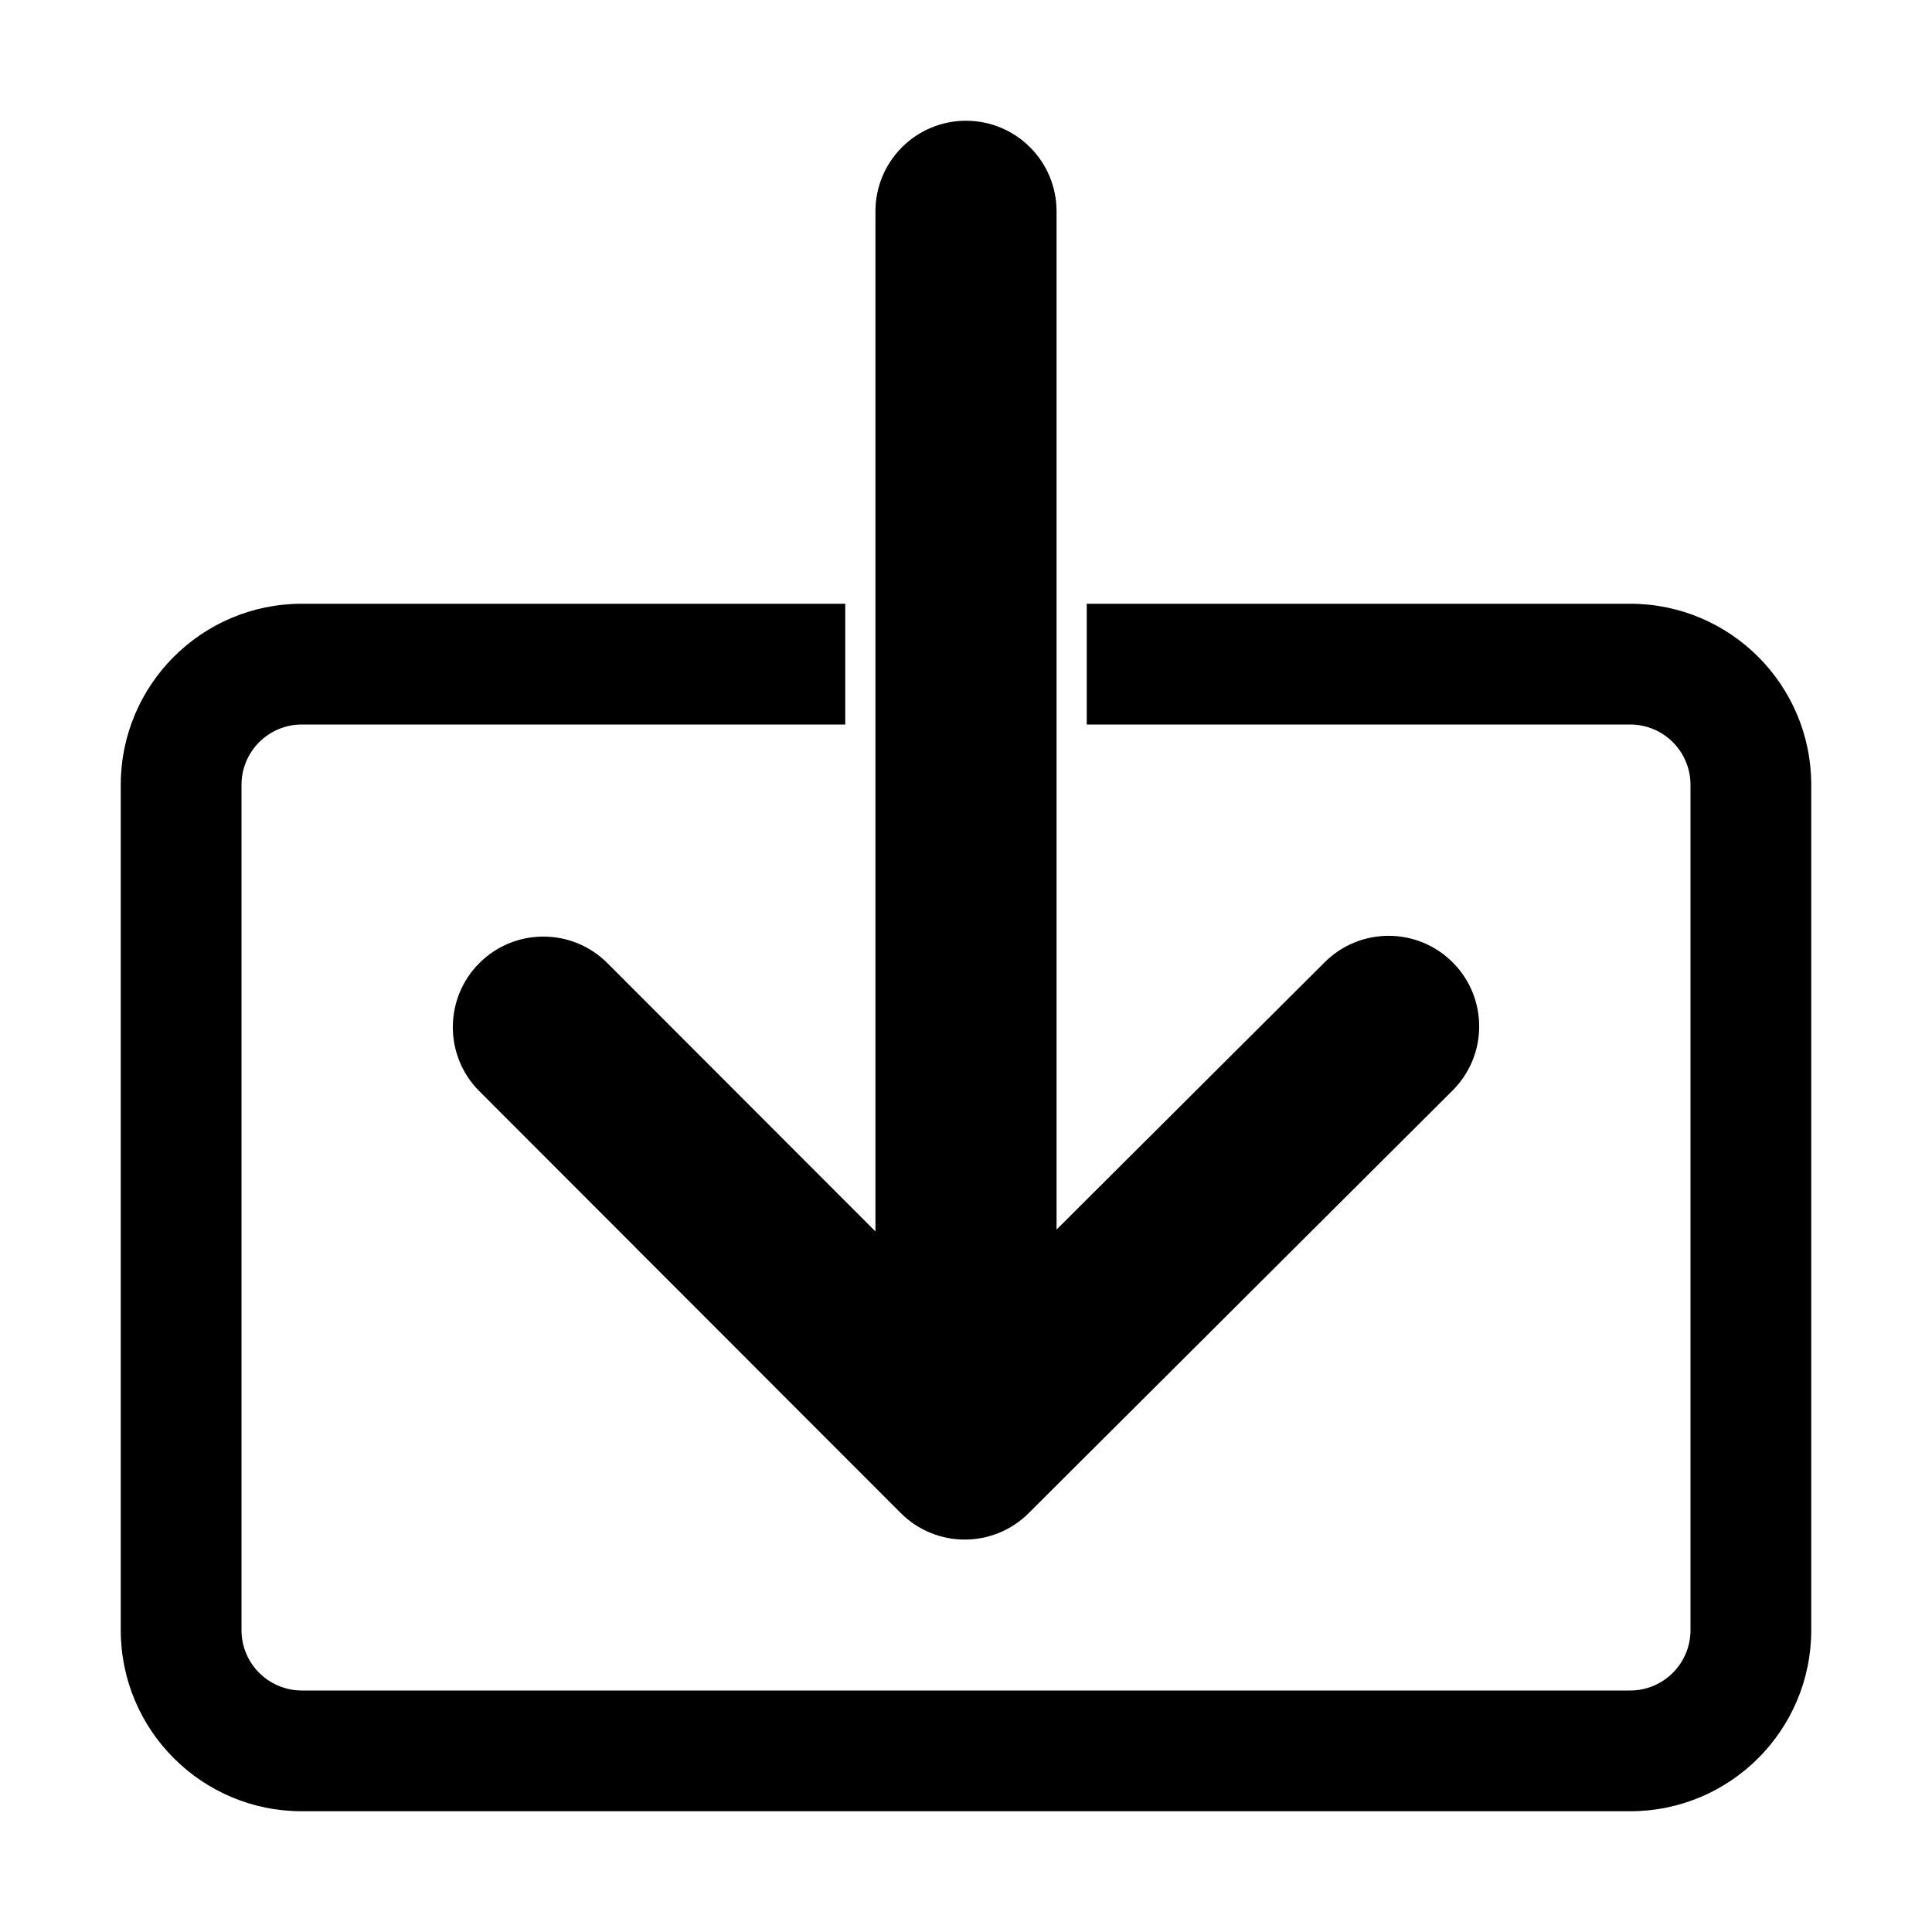
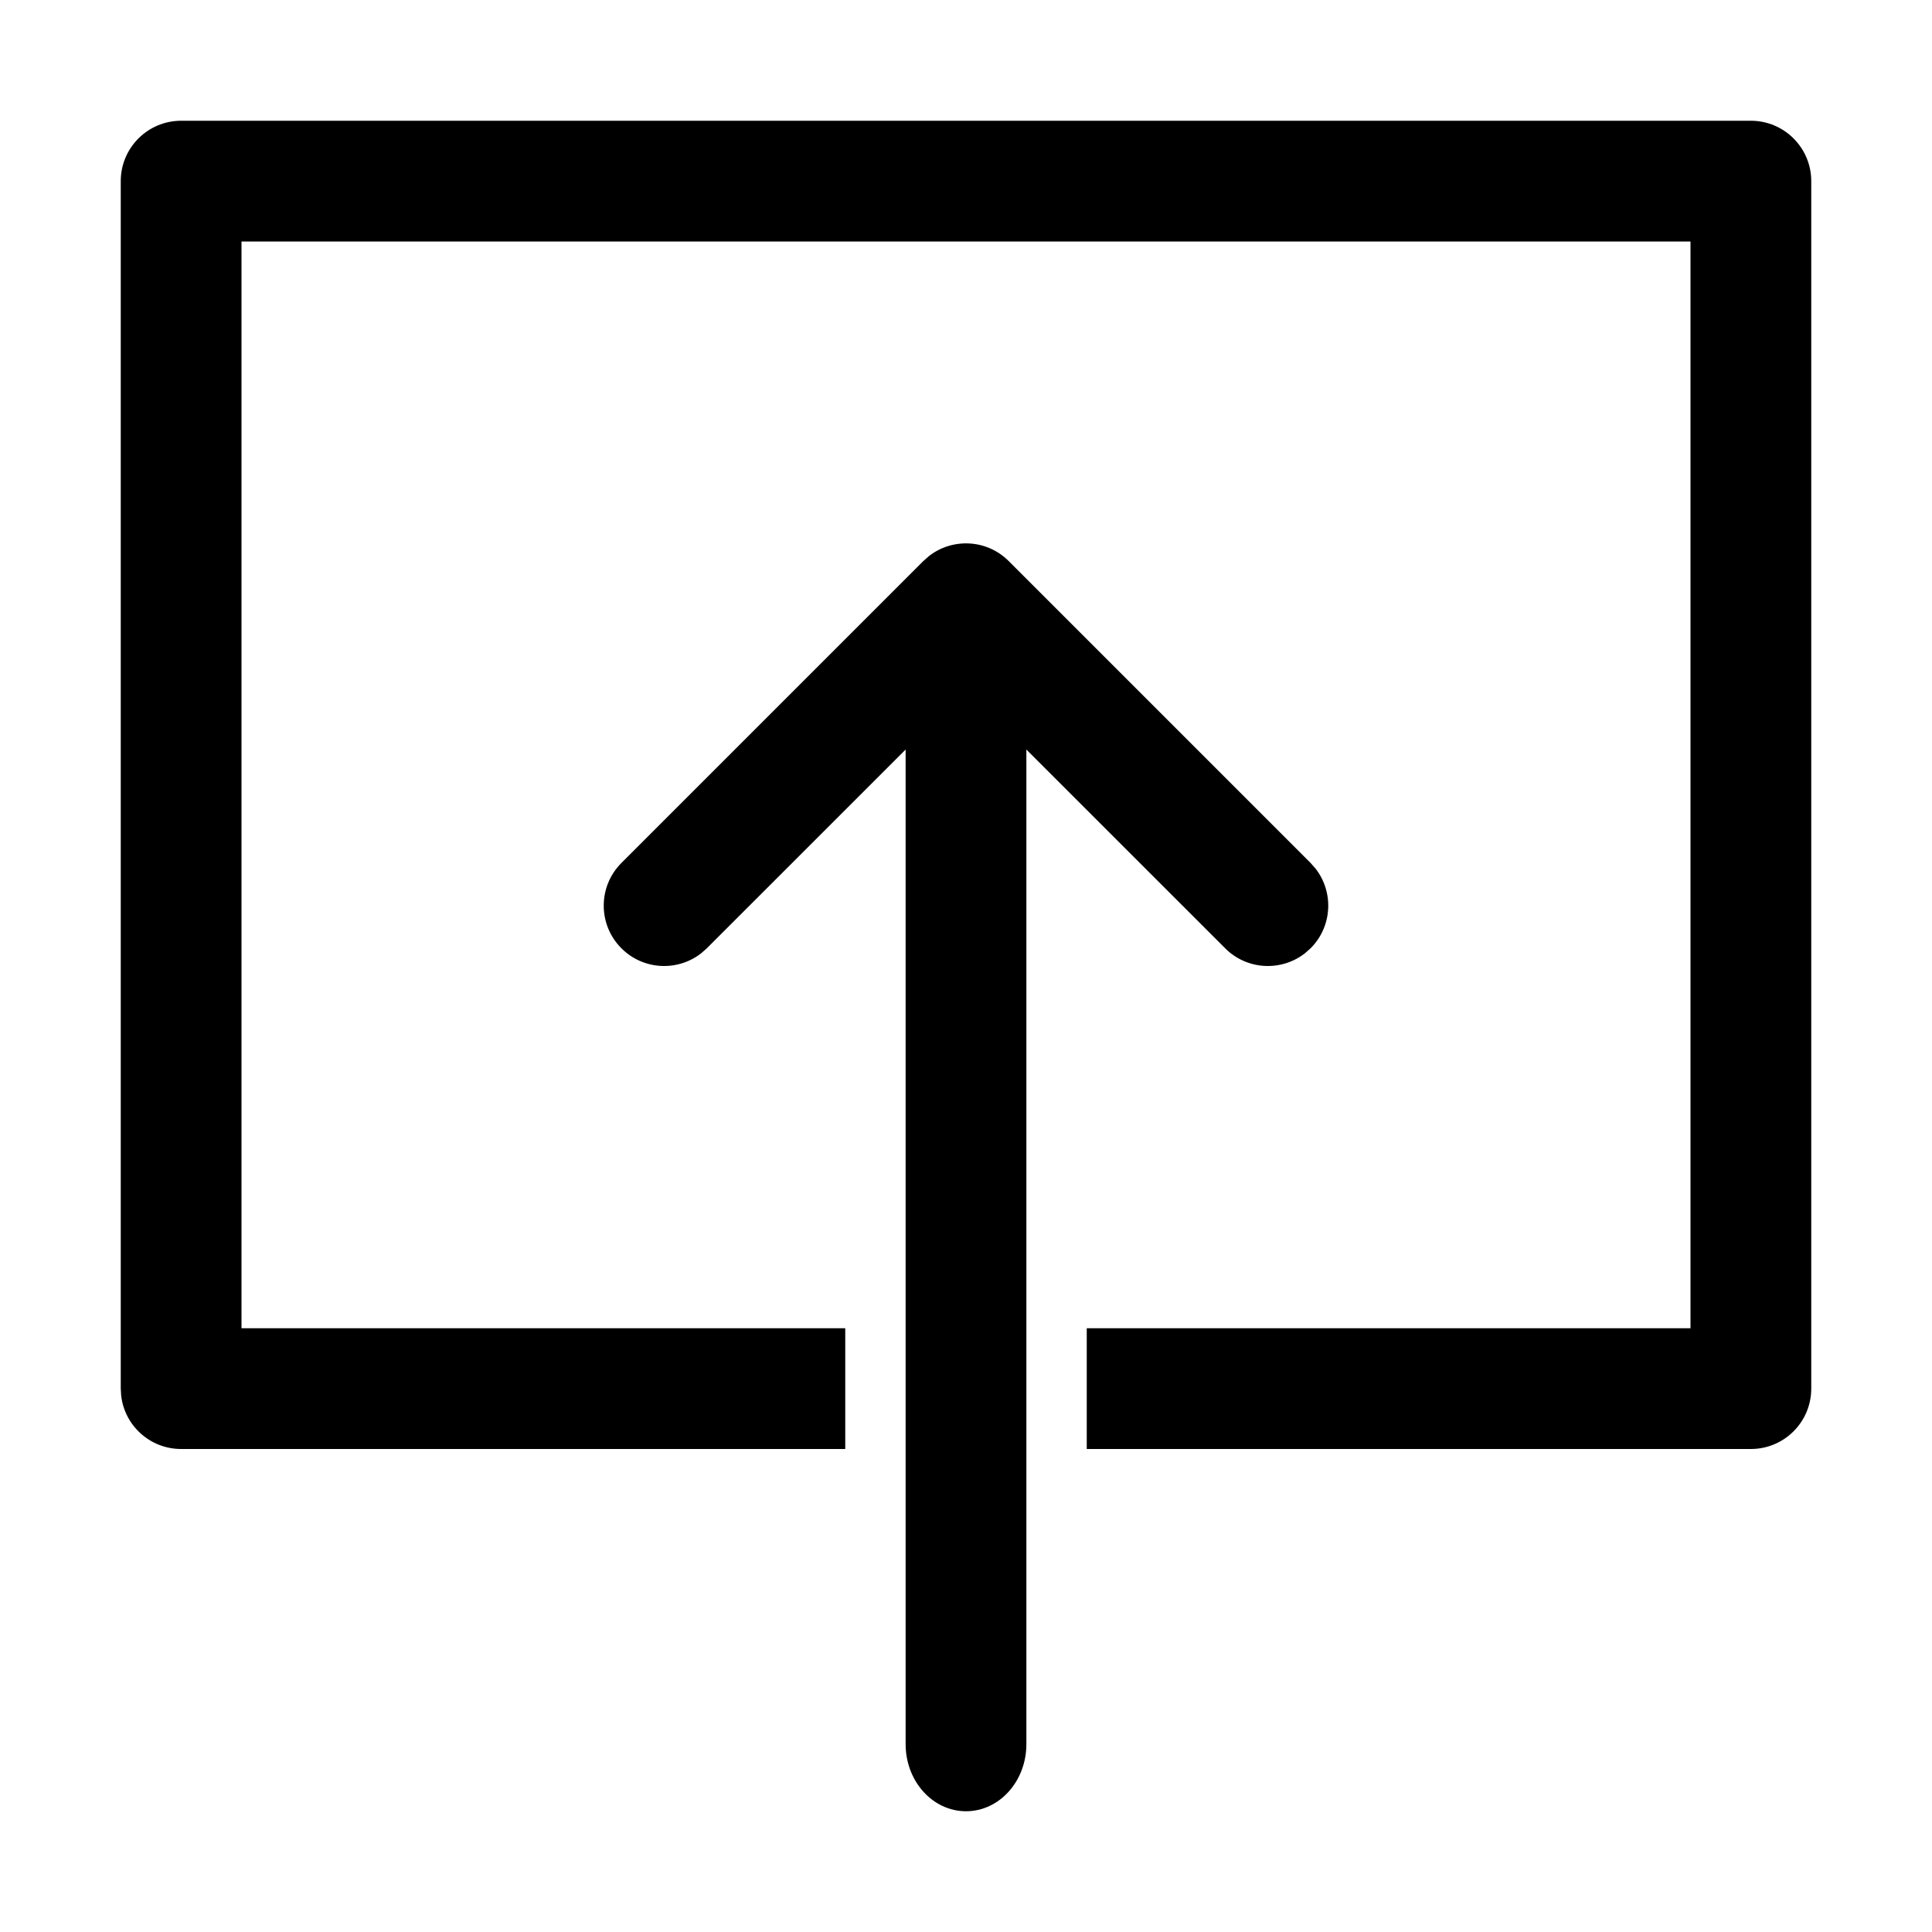
- <svg xmlns="http://www.w3.org/2000/svg" width="64px" height="64px" viewBox="0 0 64 64" version="1.1">
-   <g id="import" stroke="none" stroke-width="1" fill="none" fill-rule="evenodd">
-     <path d="M54,20 C57.314,20 60,22.686 60,26 L60,54 C60,57.314 57.314,60 54,60 L10,60 C6.686,60 4,57.314 4,54 L4,26 C4,22.686 6.686,20 10,20 L28,20 L28,24 L10,24 C8.895,24 8,24.895 8,26 L8,54 C8,55.105 8.895,56 10,56 L54,56 C55.105,56 56,55.105 56,54 L56,26 C56,24.895 55.105,24 54,24 L36,24 L36,20 L54,20 Z" id="Rectangle" fill="#000000" fill-rule="nonzero" />
-     <path d="M32,4 C33.657,4 35,5.343 35,7 L35,40.731 L43.882,31.876 C45.055,30.706 46.955,30.708 48.124,31.882 C49.294,33.055 49.292,34.955 48.118,36.124 L34.077,50.124 C32.905,51.294 31.007,51.292 29.837,50.12 L15.878,36.146 C14.707,34.974 14.708,33.074 15.88,31.903 C17.052,30.732 18.952,30.733 20.122,31.906 L29,40.793 L29,7 C29,5.343 30.343,4 32,4 Z" id="Combined-Shape" fill="#000000" />
+ <svg xmlns="http://www.w3.org/2000/svg" width="32" height="32" viewBox="0 0 32 32">
+   <g fill="none" fill-rule="evenodd">
+     <path fill="#000" fill-rule="nonzero" d="M16,9 C16.552,9 17,9.497 17,10.111 L17,26.585 L20.293,23.293 C20.653,22.932 21.221,22.905 21.613,23.21 L21.707,23.293 C22.068,23.653 22.095,24.221 21.79,24.613 L21.707,24.707 L16.707,29.707 C16.347,30.068 15.779,30.095 15.387,29.79 L15.293,29.707 L10.293,24.707 C9.902,24.317 9.902,23.683 10.293,23.293 C10.653,22.932 11.221,22.905 11.613,23.21 L11.707,23.293 L15,26.585 L15,10.111 C15,9.497 15.448,9 16,9 Z" transform="matrix(1 0 0 -1 0 39)" />
+     <path fill="#000" fill-rule="nonzero" d="M29,2 C29.552,2 30,2.448 30,3 L30,3 L30,23 C30,23.552 29.552,24 29,24 L29,24 L18,24 L18,22 L28,22 L28,4 L4,4 L4,22 L14,22 L14,24 L3,24 C2.487,24 2.064,23.614 2.007,23.117 L2,23 L2,3 C2,2.448 2.448,2 3,2 L3,2 Z" />
  </g>
</svg>
